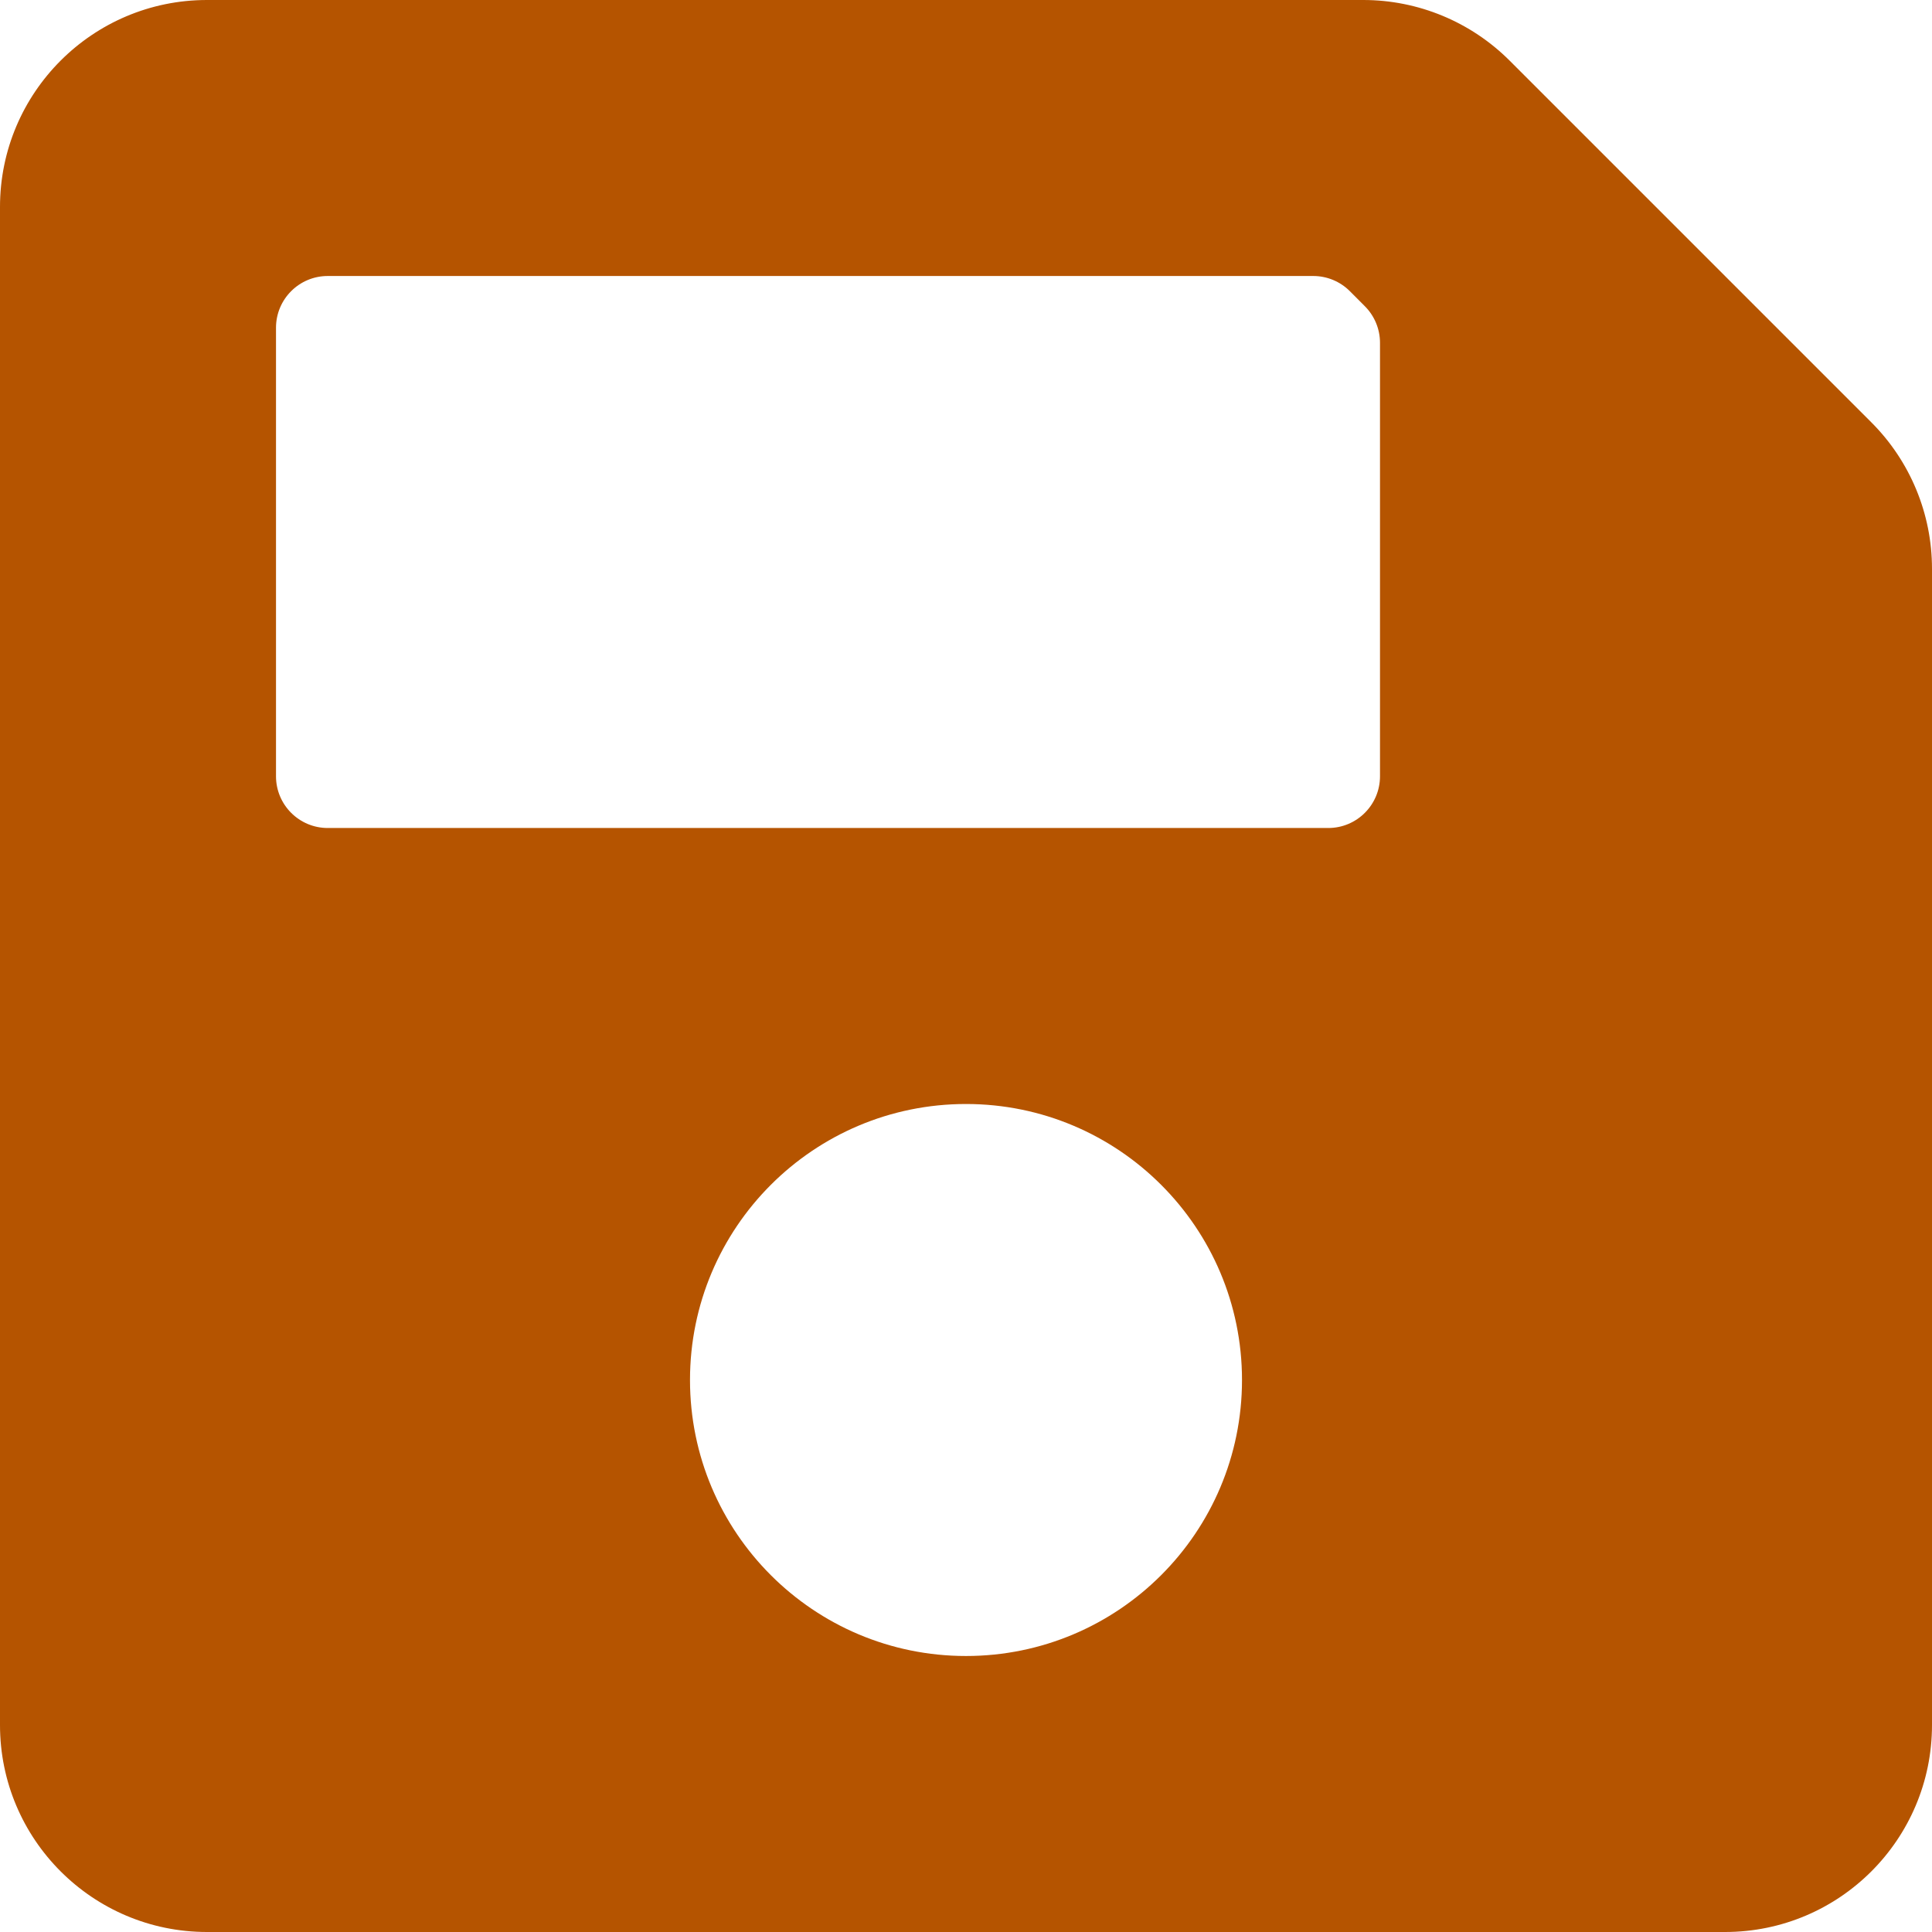
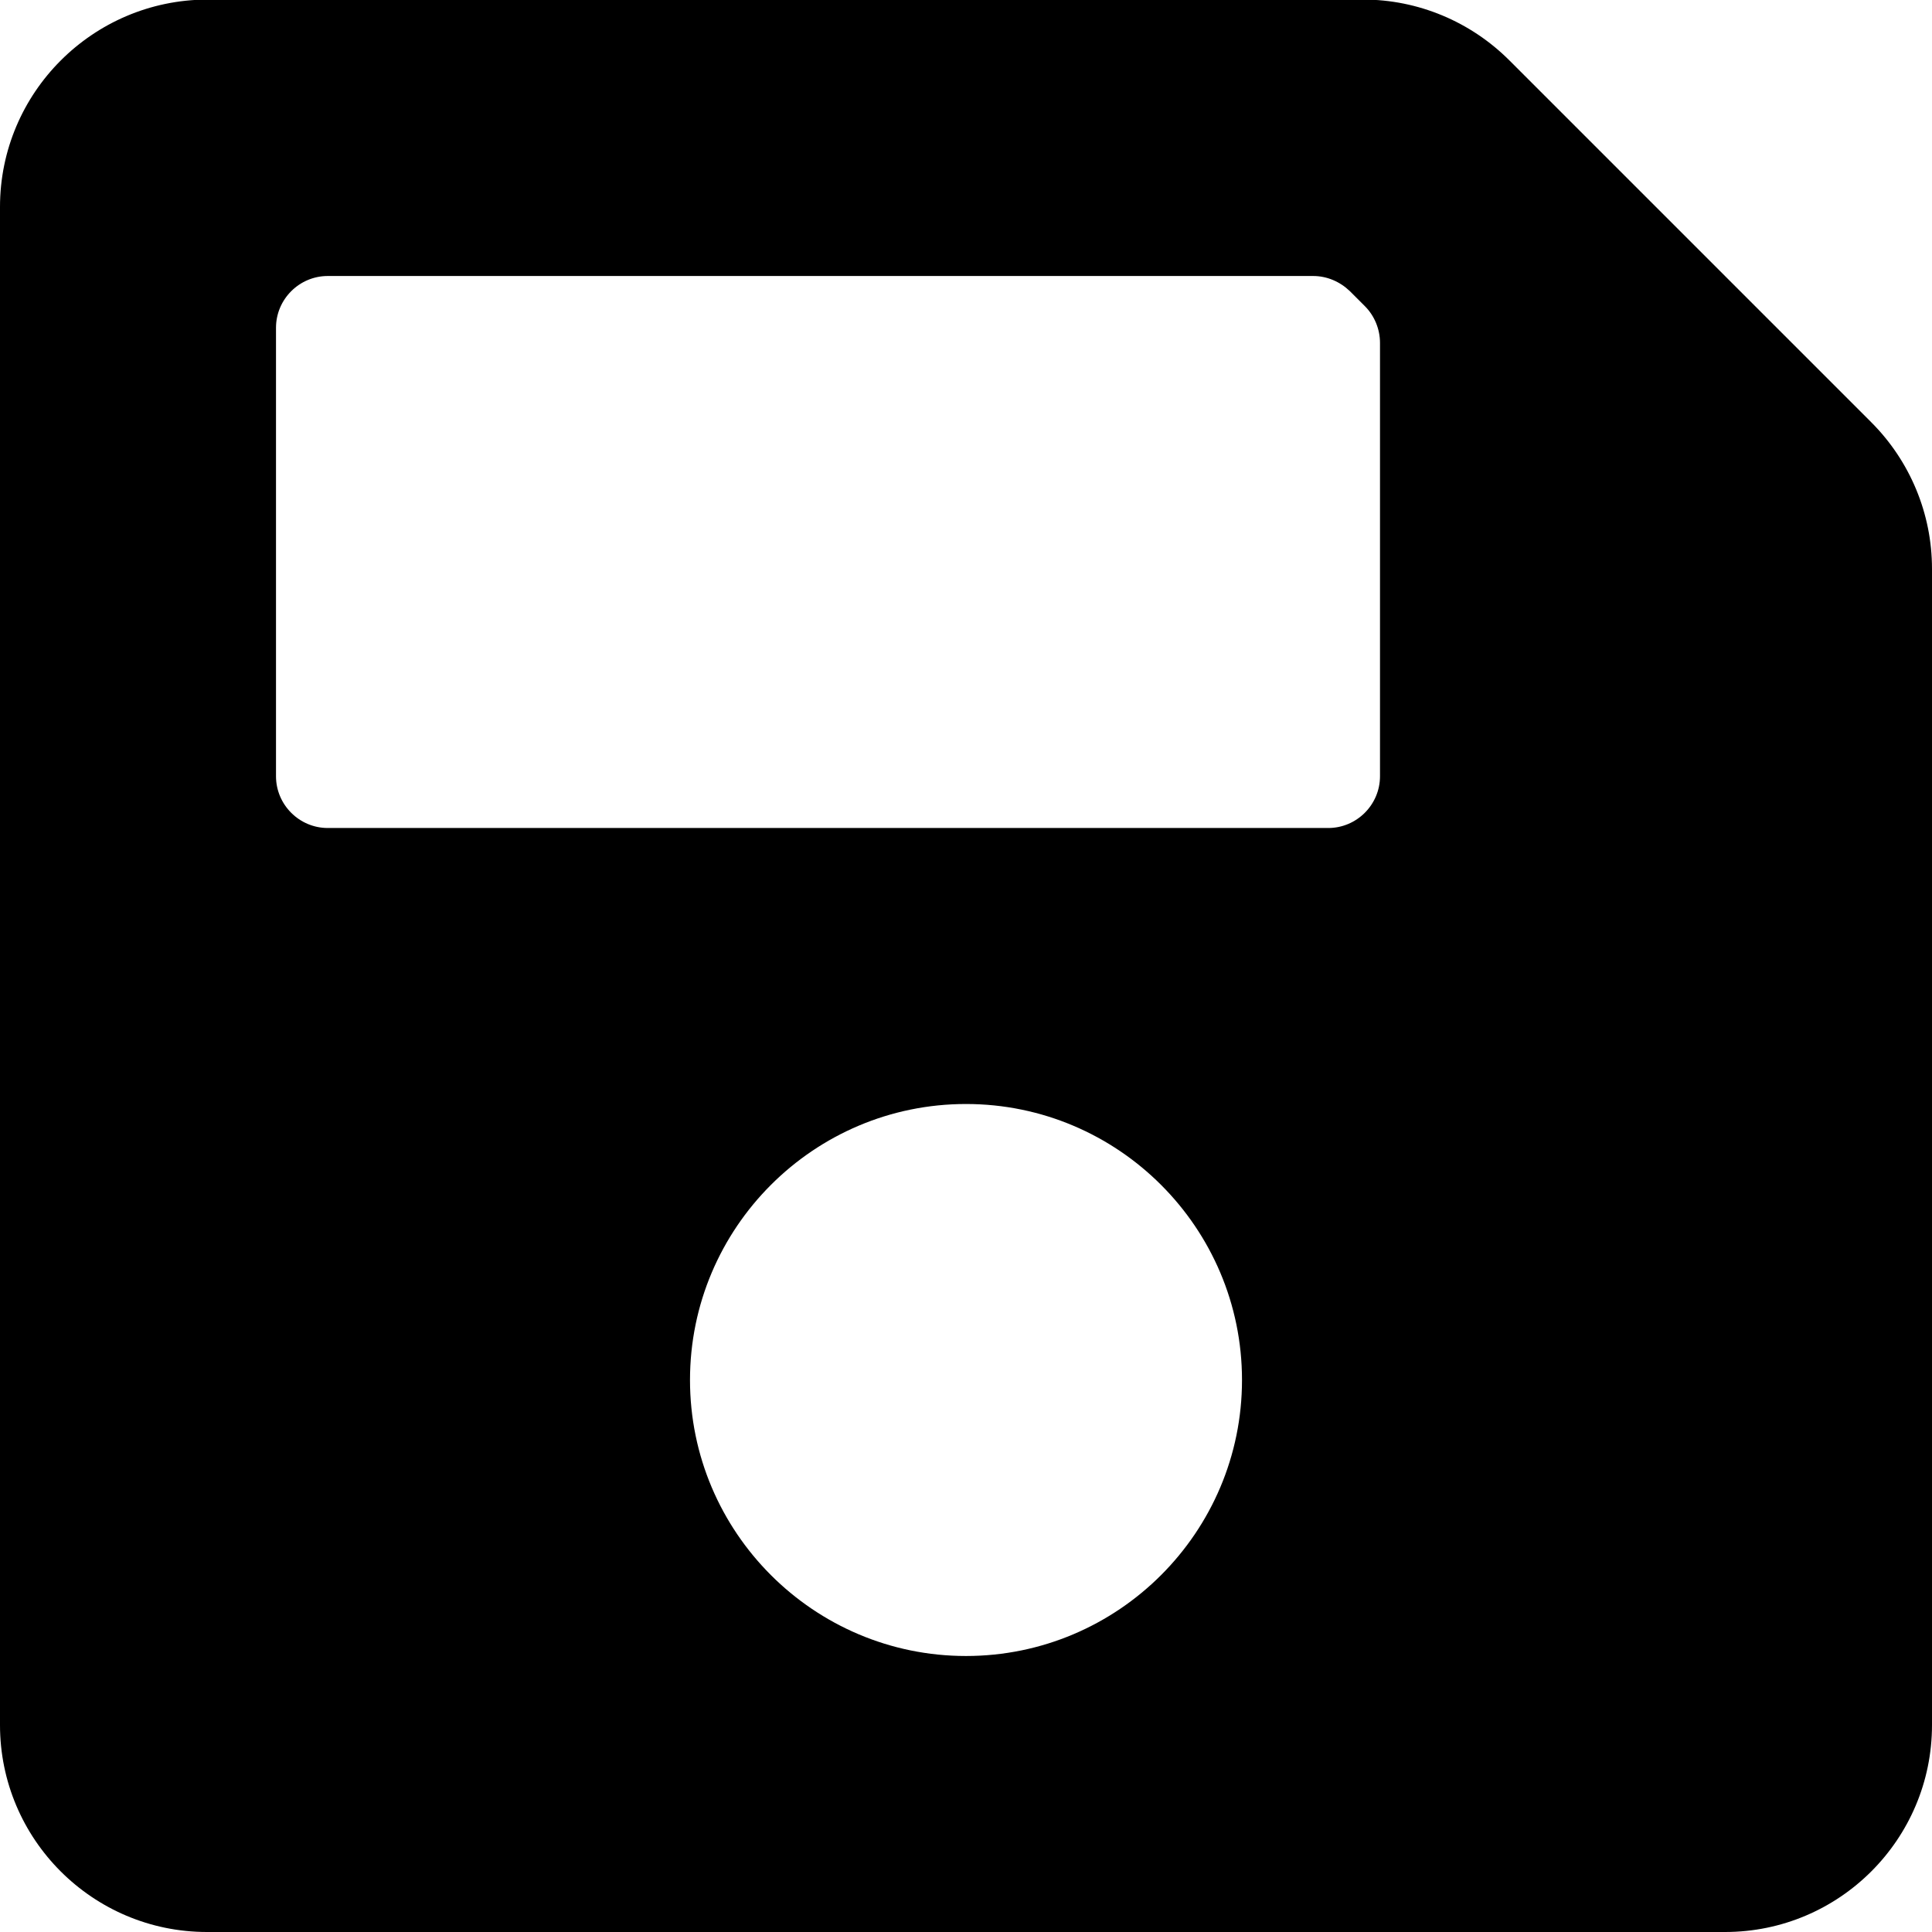
- <svg xmlns="http://www.w3.org/2000/svg" id="Layer_1" data-name="Layer 1" viewBox="0 0 448 448">
-   <defs>
-     <style>.cls-1{fill:#b55400;}</style>
-   </defs>
-   <path class="cls-1" d="M433.94,129.94,350.06,46.06A48,48,0,0,0,316.12,32H48A48,48,0,0,0,0,80V432a48,48,0,0,0,48,48H400a48,48,0,0,0,48-48V163.88a48,48,0,0,0-14.06-33.94ZM224,416a64,64,0,1,1,64-64A64,64,0,0,1,224,416Zm96-304.52V212a12,12,0,0,1-12,12H76a12,12,0,0,1-12-12V108A12,12,0,0,1,76,96H304.52A12,12,0,0,1,313,99.51l3.48,3.49A12,12,0,0,1,320,111.48Z" transform="translate(0 -32)" />
+ <svg xmlns="http://www.w3.org/2000/svg" version="1.1" id="Layer_1" x="0px" y="0px" viewBox="0 0 448 448" style="enable-background:new 0 0 448 448;" xml:space="preserve">
+   <path d="M433.9,97.9l-83.9-83.9c-9-9-21.2-14.1-33.9-14.1H48C21.5,0,0,21.5,0,48v352c0,26.5,21.5,48,48,48h352c26.5,0,48-21.5,48-48  V131.9C448,119.1,442.9,106.9,433.9,97.9z M224,384c-35.3,0-64-28.7-64-64s28.7-64,64-64s64,28.7,64,64S259.3,384,224,384z   M320,79.5V180c0,6.6-5.4,12-12,12H76c-6.6,0-12-5.4-12-12V76c0-6.6,5.4-12,12-12h228.5c3.2,0,6.2,1.3,8.5,3.5l3.5,3.5  C318.7,73.2,320,76.3,320,79.5z" />
</svg>
